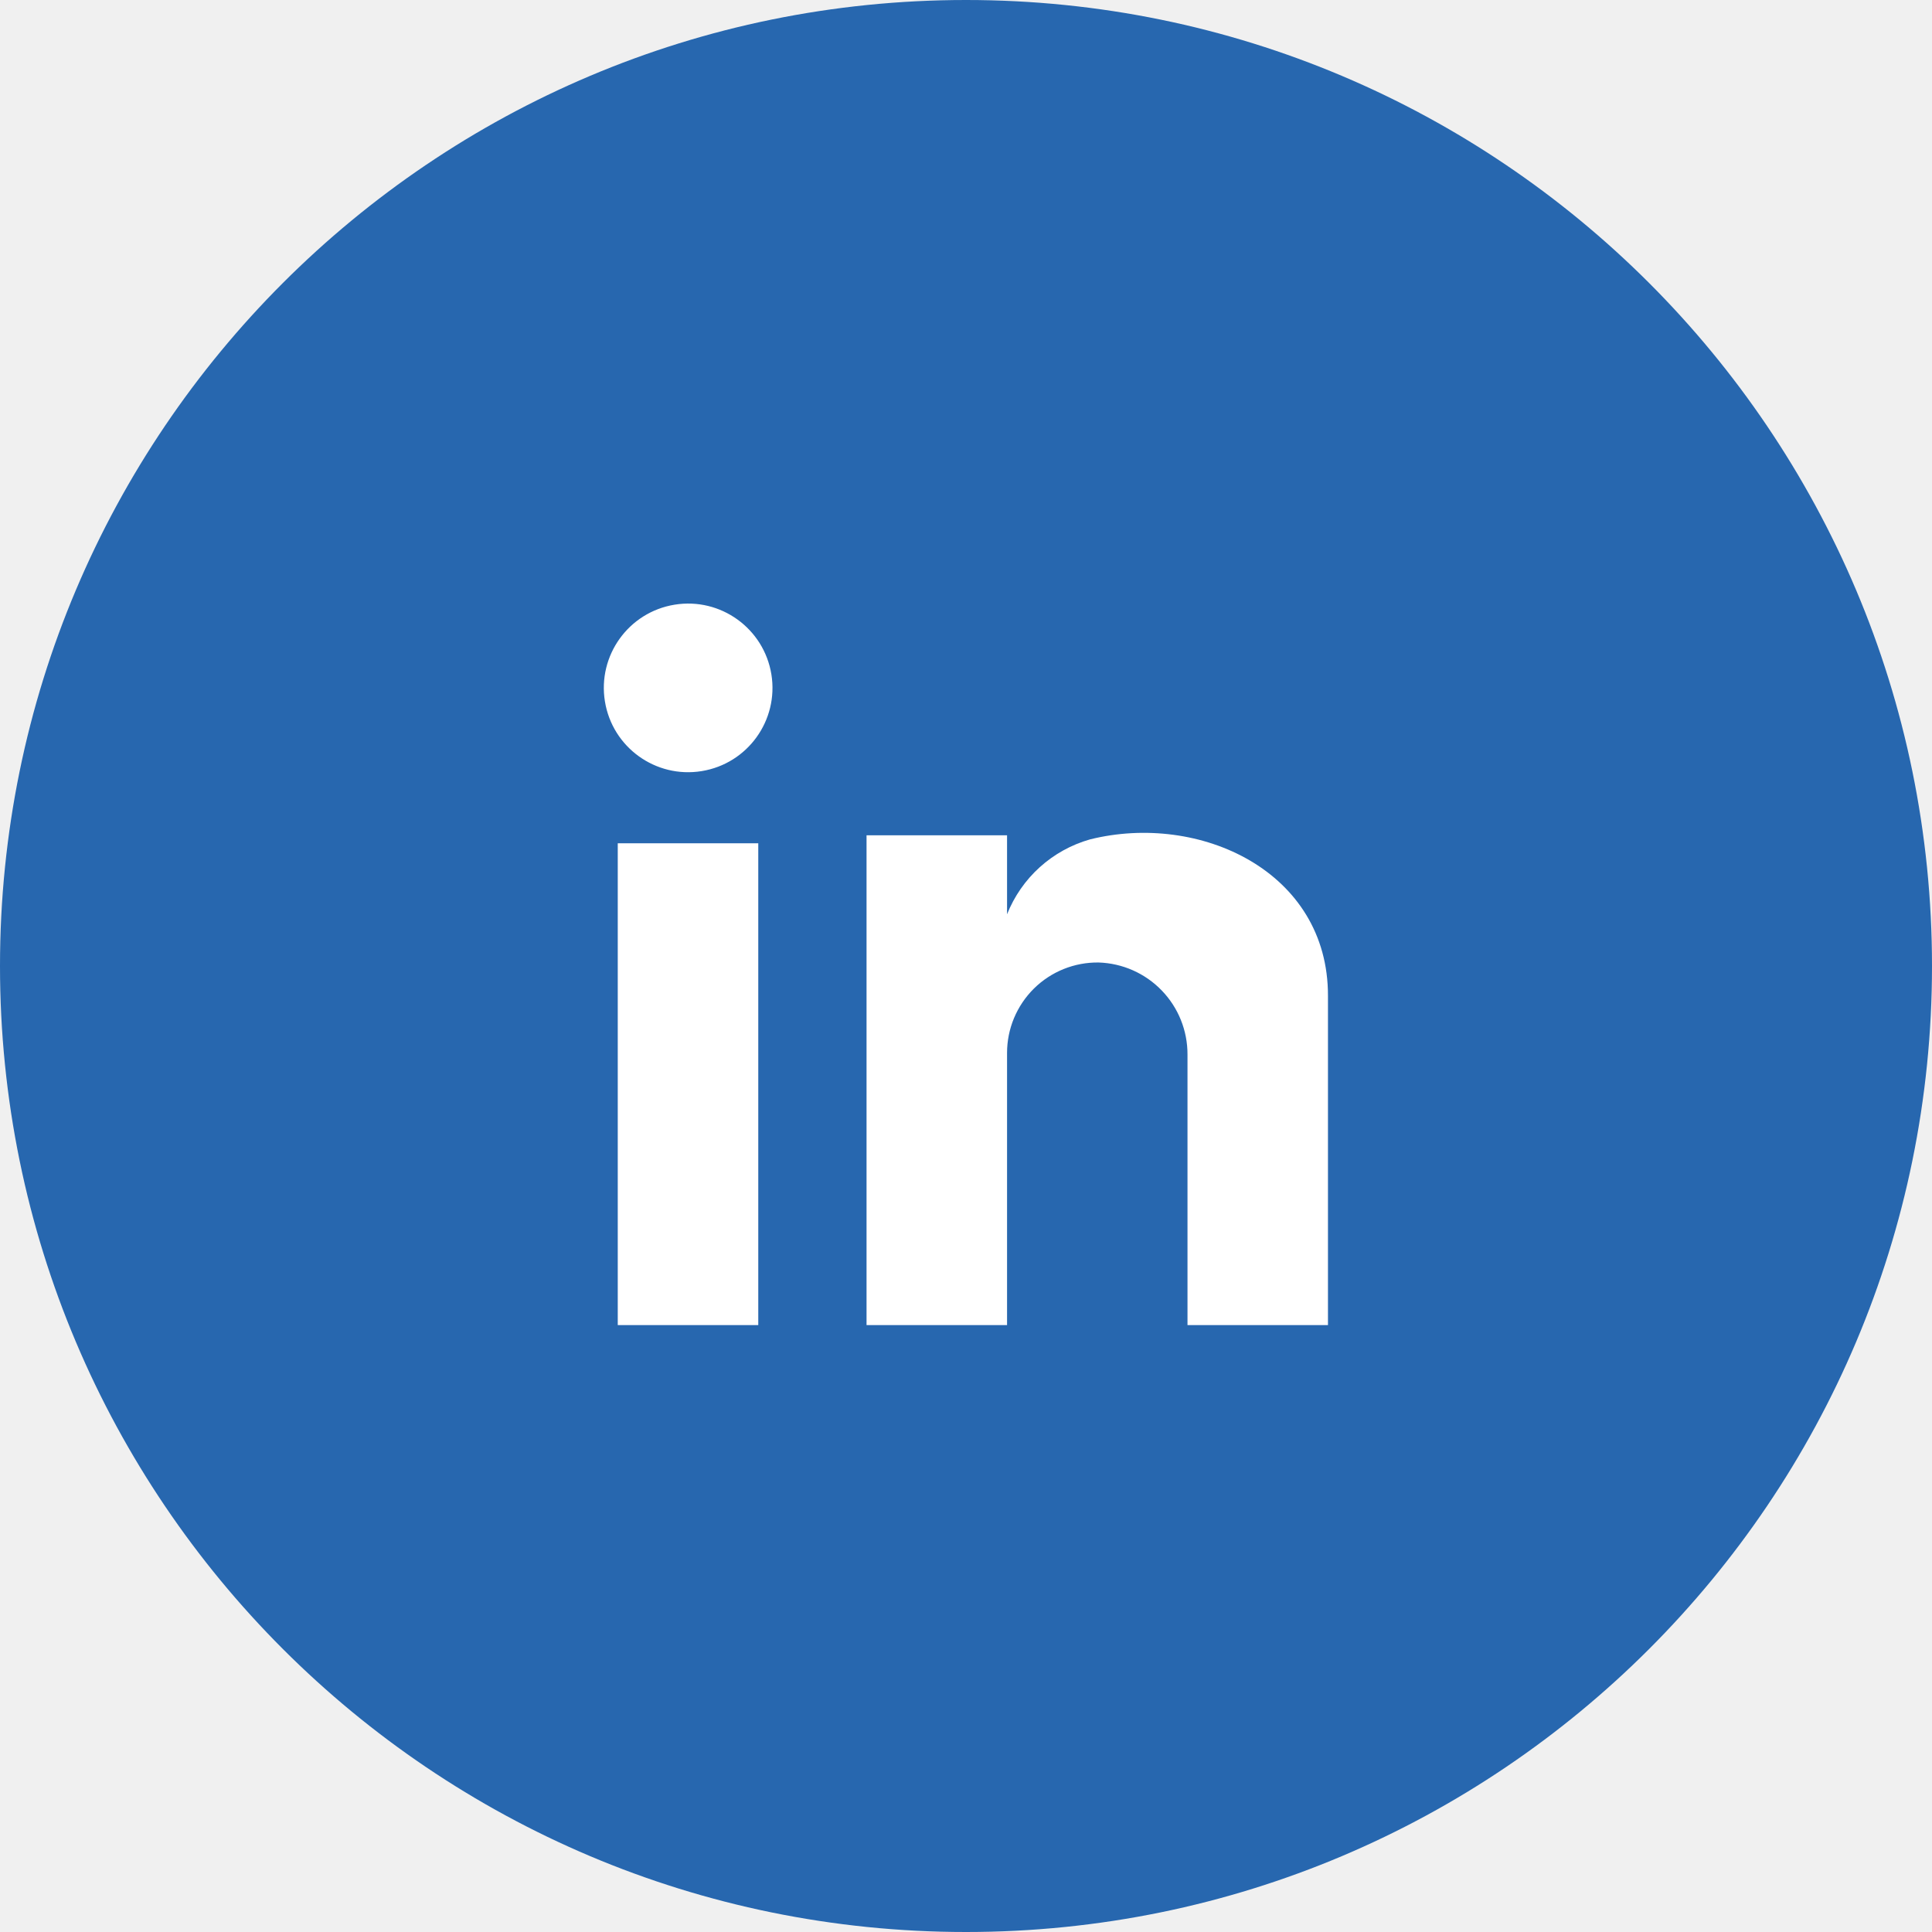
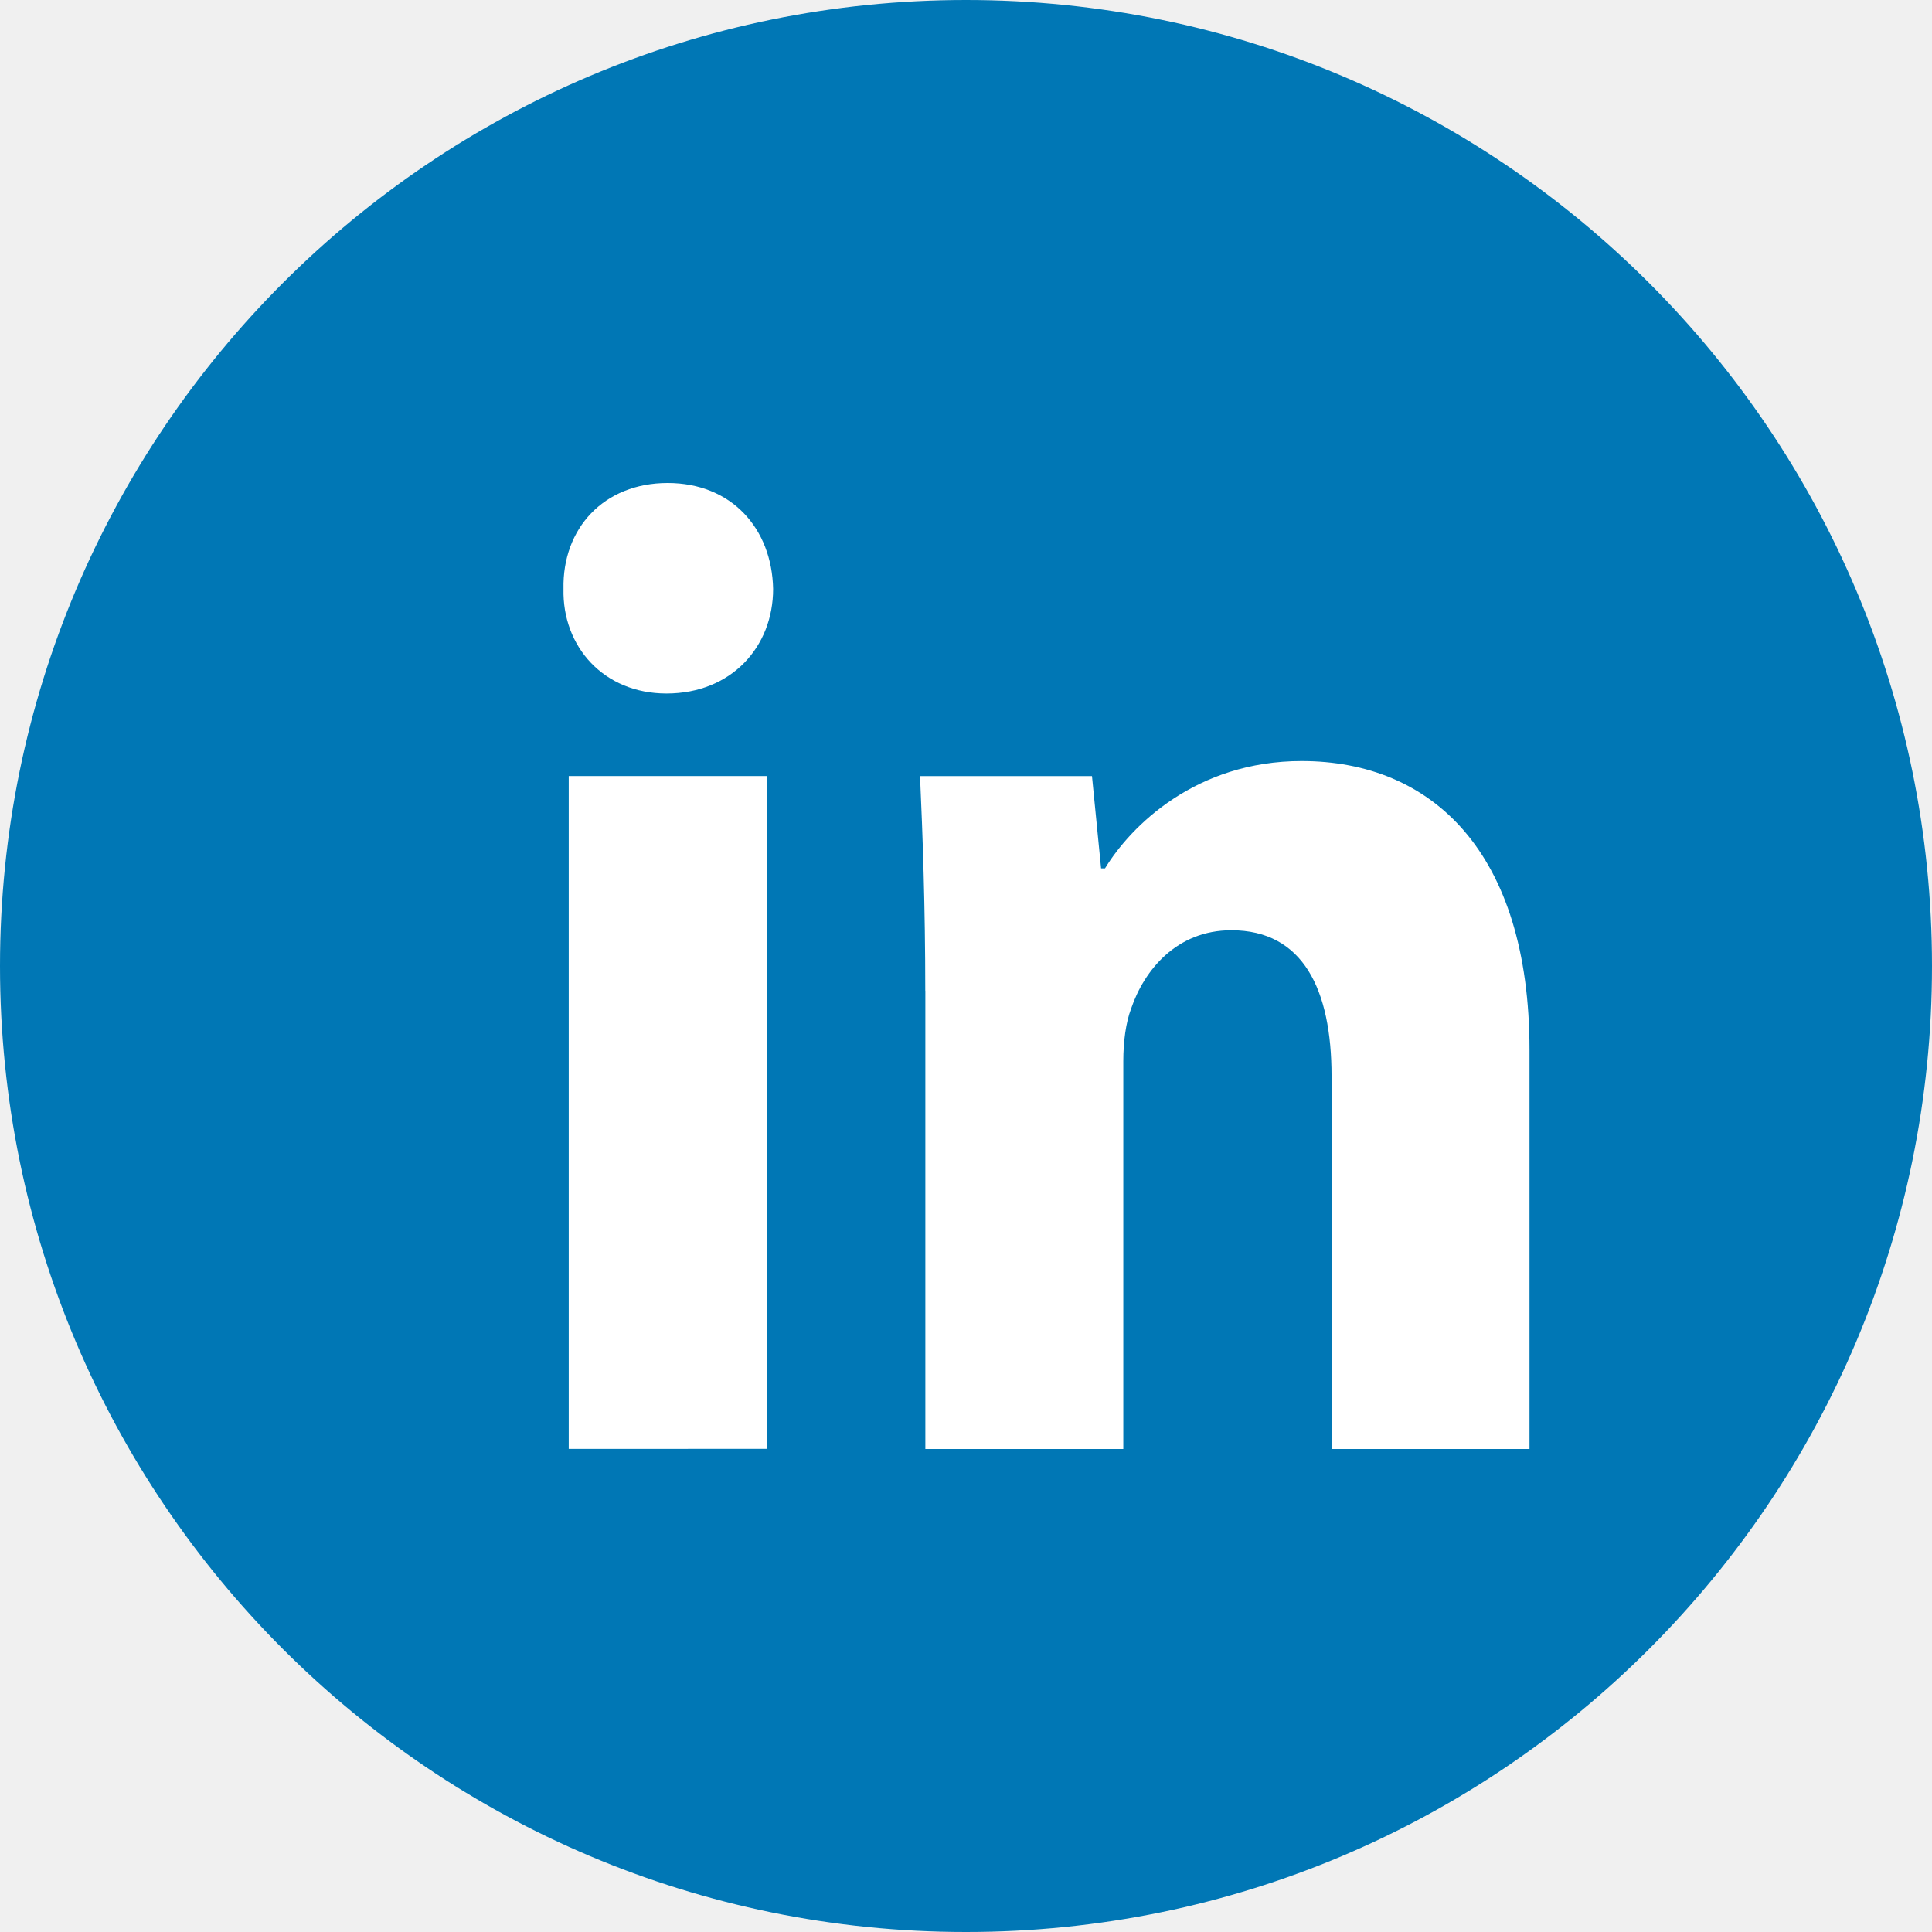
- <svg xmlns="http://www.w3.org/2000/svg" width="48" height="48" viewBox="0 0 48 48" fill="none">
-   <rect width="48" height="48" rx="24" fill="#2767AF" />
-   <g clip-path="url(#clip0_207_4684)">
-     <path d="M18.839 20.951H15.348V32.921H18.839V20.951Z" fill="white" />
-     <path d="M17.433 19.158C18.575 18.973 19.35 17.897 19.165 16.755C18.979 15.613 17.903 14.837 16.761 15.023C15.619 15.208 14.844 16.284 15.029 17.426C15.214 18.568 16.291 19.344 17.433 19.158Z" fill="white" />
-     <path d="M27.079 20.855C26.616 20.987 26.19 21.223 25.833 21.545C25.476 21.868 25.198 22.268 25.02 22.715V20.753H21.529V32.922H25.02V26.158C25.02 25.861 25.079 25.567 25.194 25.292C25.309 25.018 25.477 24.769 25.688 24.56C25.9 24.351 26.151 24.186 26.427 24.075C26.703 23.964 26.998 23.909 27.295 23.913C27.889 23.932 28.451 24.181 28.863 24.608C29.276 25.035 29.505 25.606 29.503 26.2V32.922H32.993V24.742C33 21.645 29.8 20.176 27.079 20.855Z" fill="white" />
-   </g>
-   <defs>
-     <clipPath id="clip0_207_4684">
-       <rect width="18" height="17.921" fill="white" transform="translate(15 15)" />
-     </clipPath>
-   </defs>
+ <svg xmlns="http://www.w3.org/2000/svg" width="24" height="24" viewBox="0 0 24 24" fill="none">
+   <circle cx="12" cy="12" r="12" fill="#0077B5" />
+   <path fill-rule="evenodd" clip-rule="evenodd" d="M9.604 7.316C9.604 8.034 9.087 8.615 8.279 8.615C7.501 8.615 6.984 8.034 7 7.316C6.984 6.564 7.501 6 8.294 6C9.087 6 9.589 6.564 9.604 7.316ZM7.065 17.999V9.64H9.524V17.998L7.065 17.999Z" fill="white" />
+   <path fill-rule="evenodd" clip-rule="evenodd" d="M11.494 12.308C11.494 11.265 11.462 10.376 11.429 9.641H13.565L13.678 10.787H13.727C14.05 10.257 14.859 9.454 16.169 9.454C17.787 9.454 19 10.582 19 13.042V18H16.541V13.368C16.541 12.29 16.186 11.556 15.296 11.556C14.617 11.556 14.213 12.052 14.051 12.53C13.986 12.701 13.954 12.94 13.954 13.18V18H11.495V12.308H11.494Z" fill="white" />
</svg>
